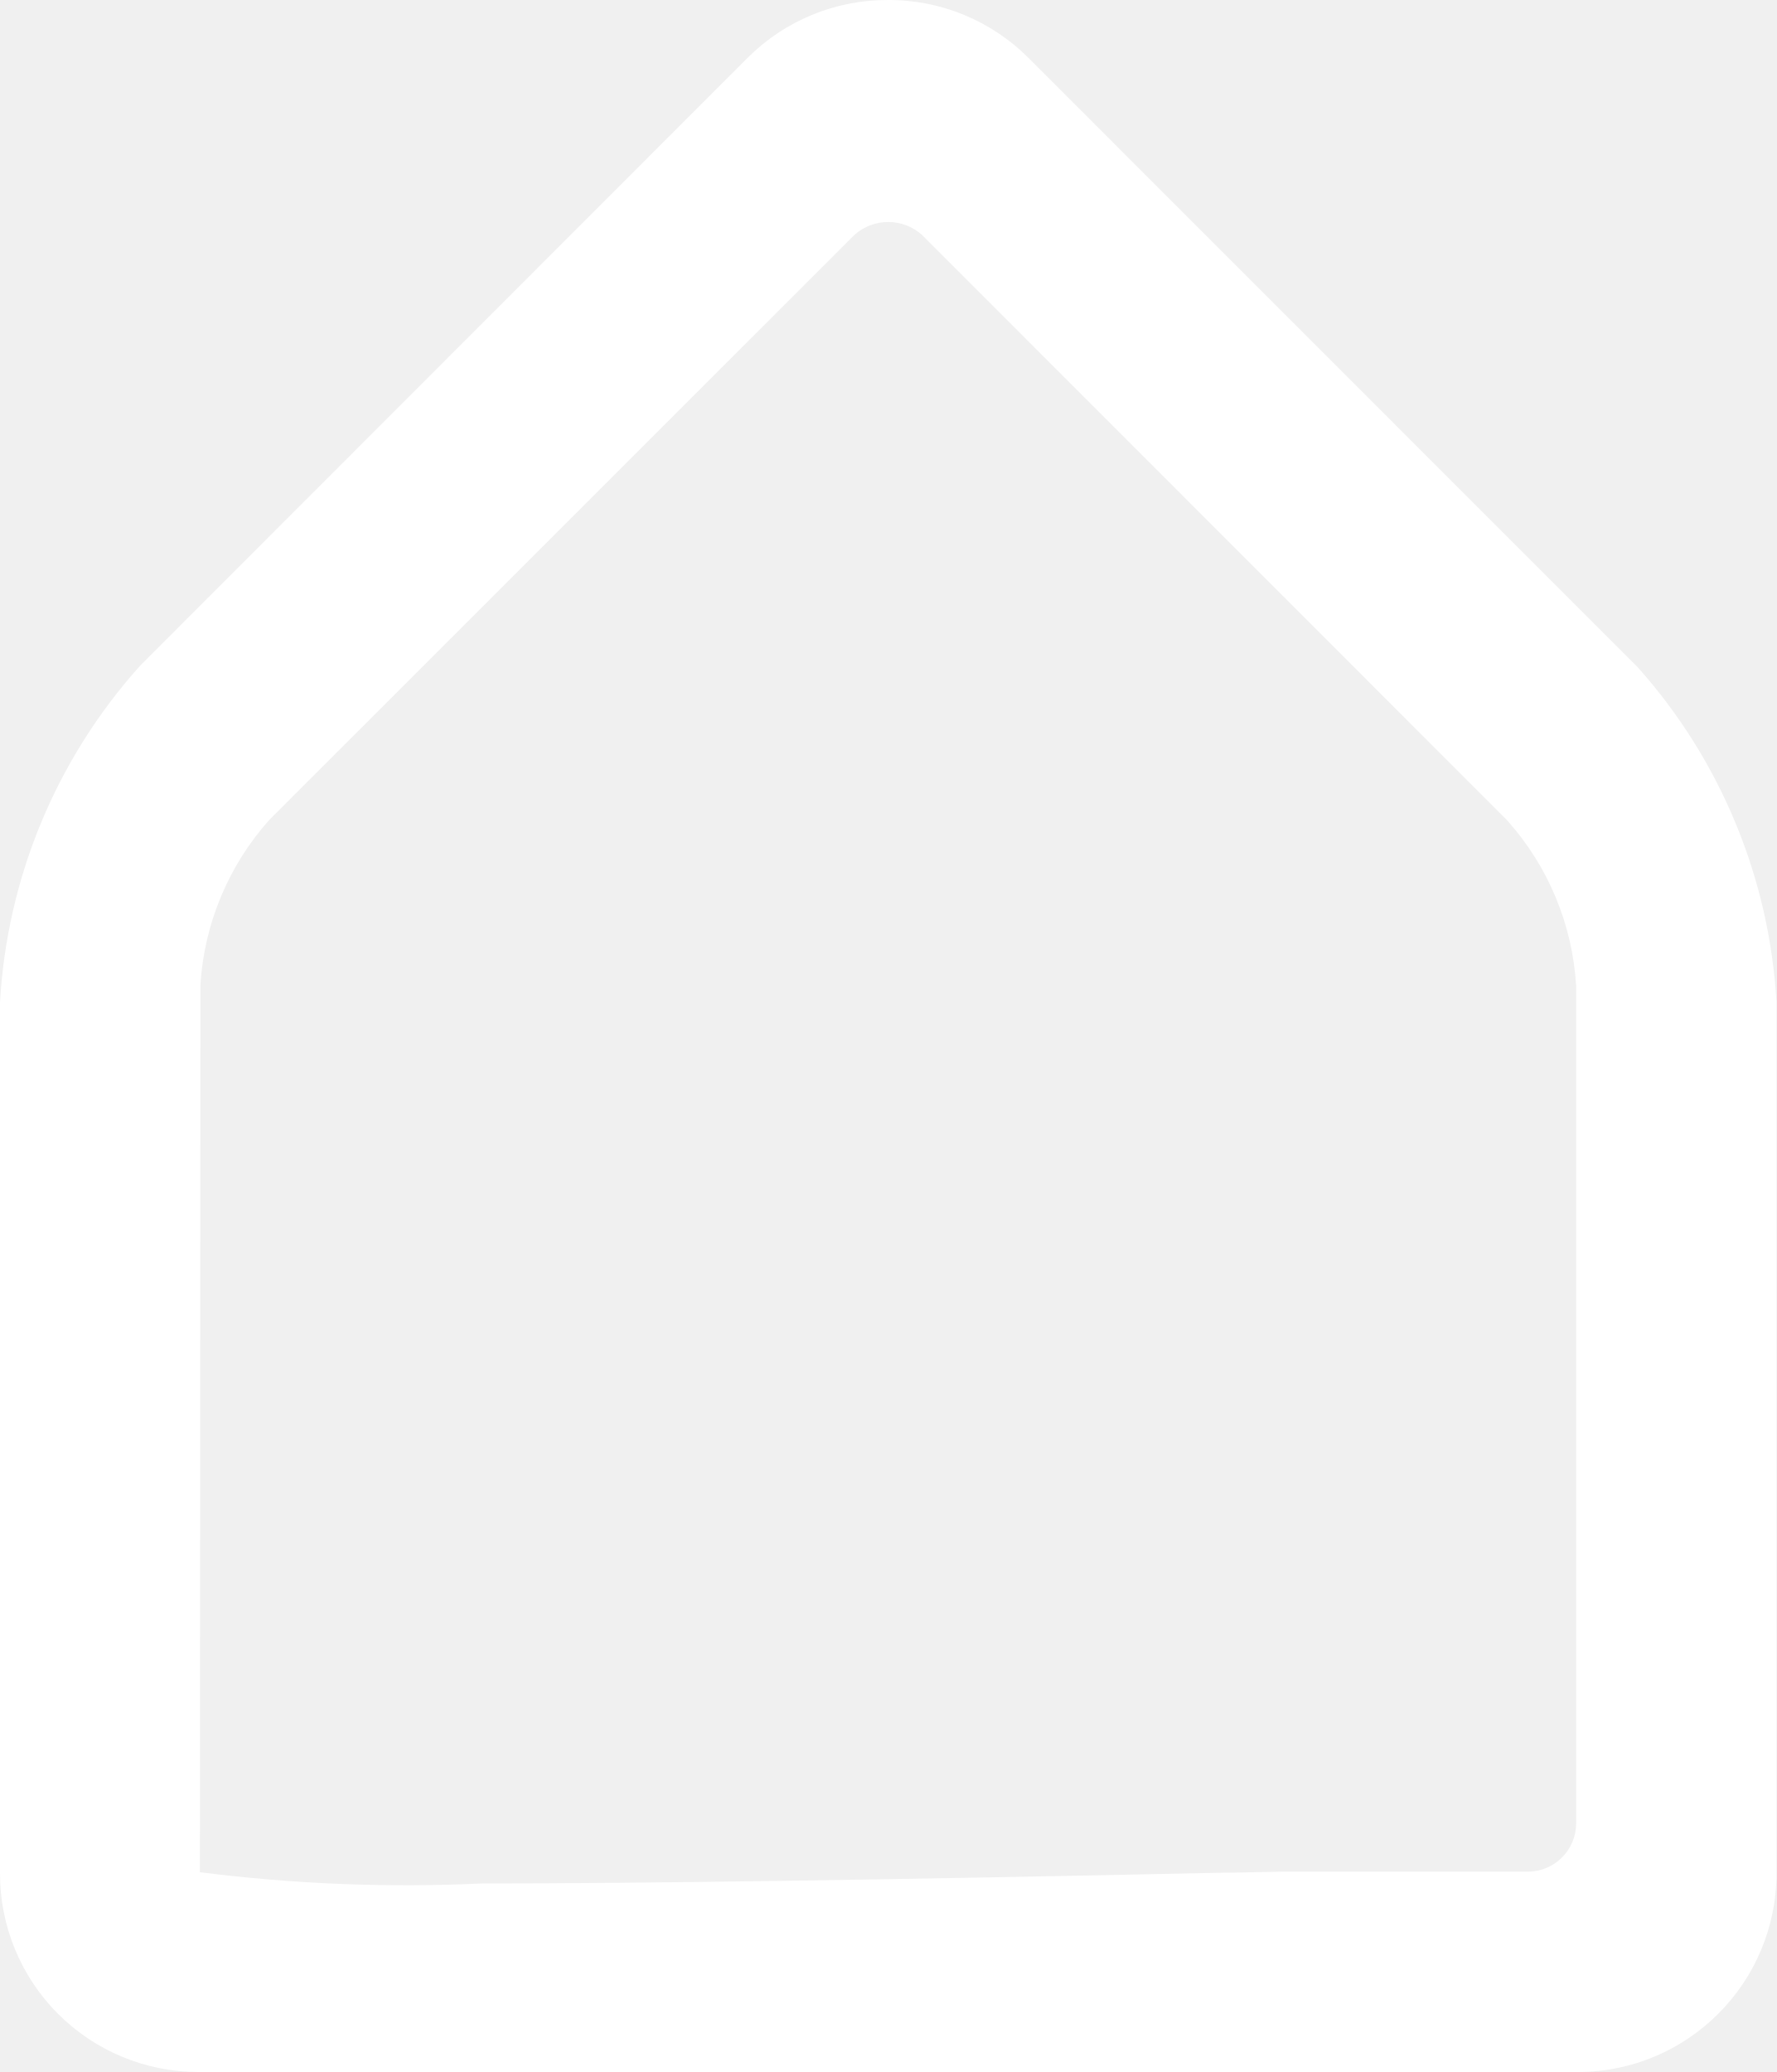
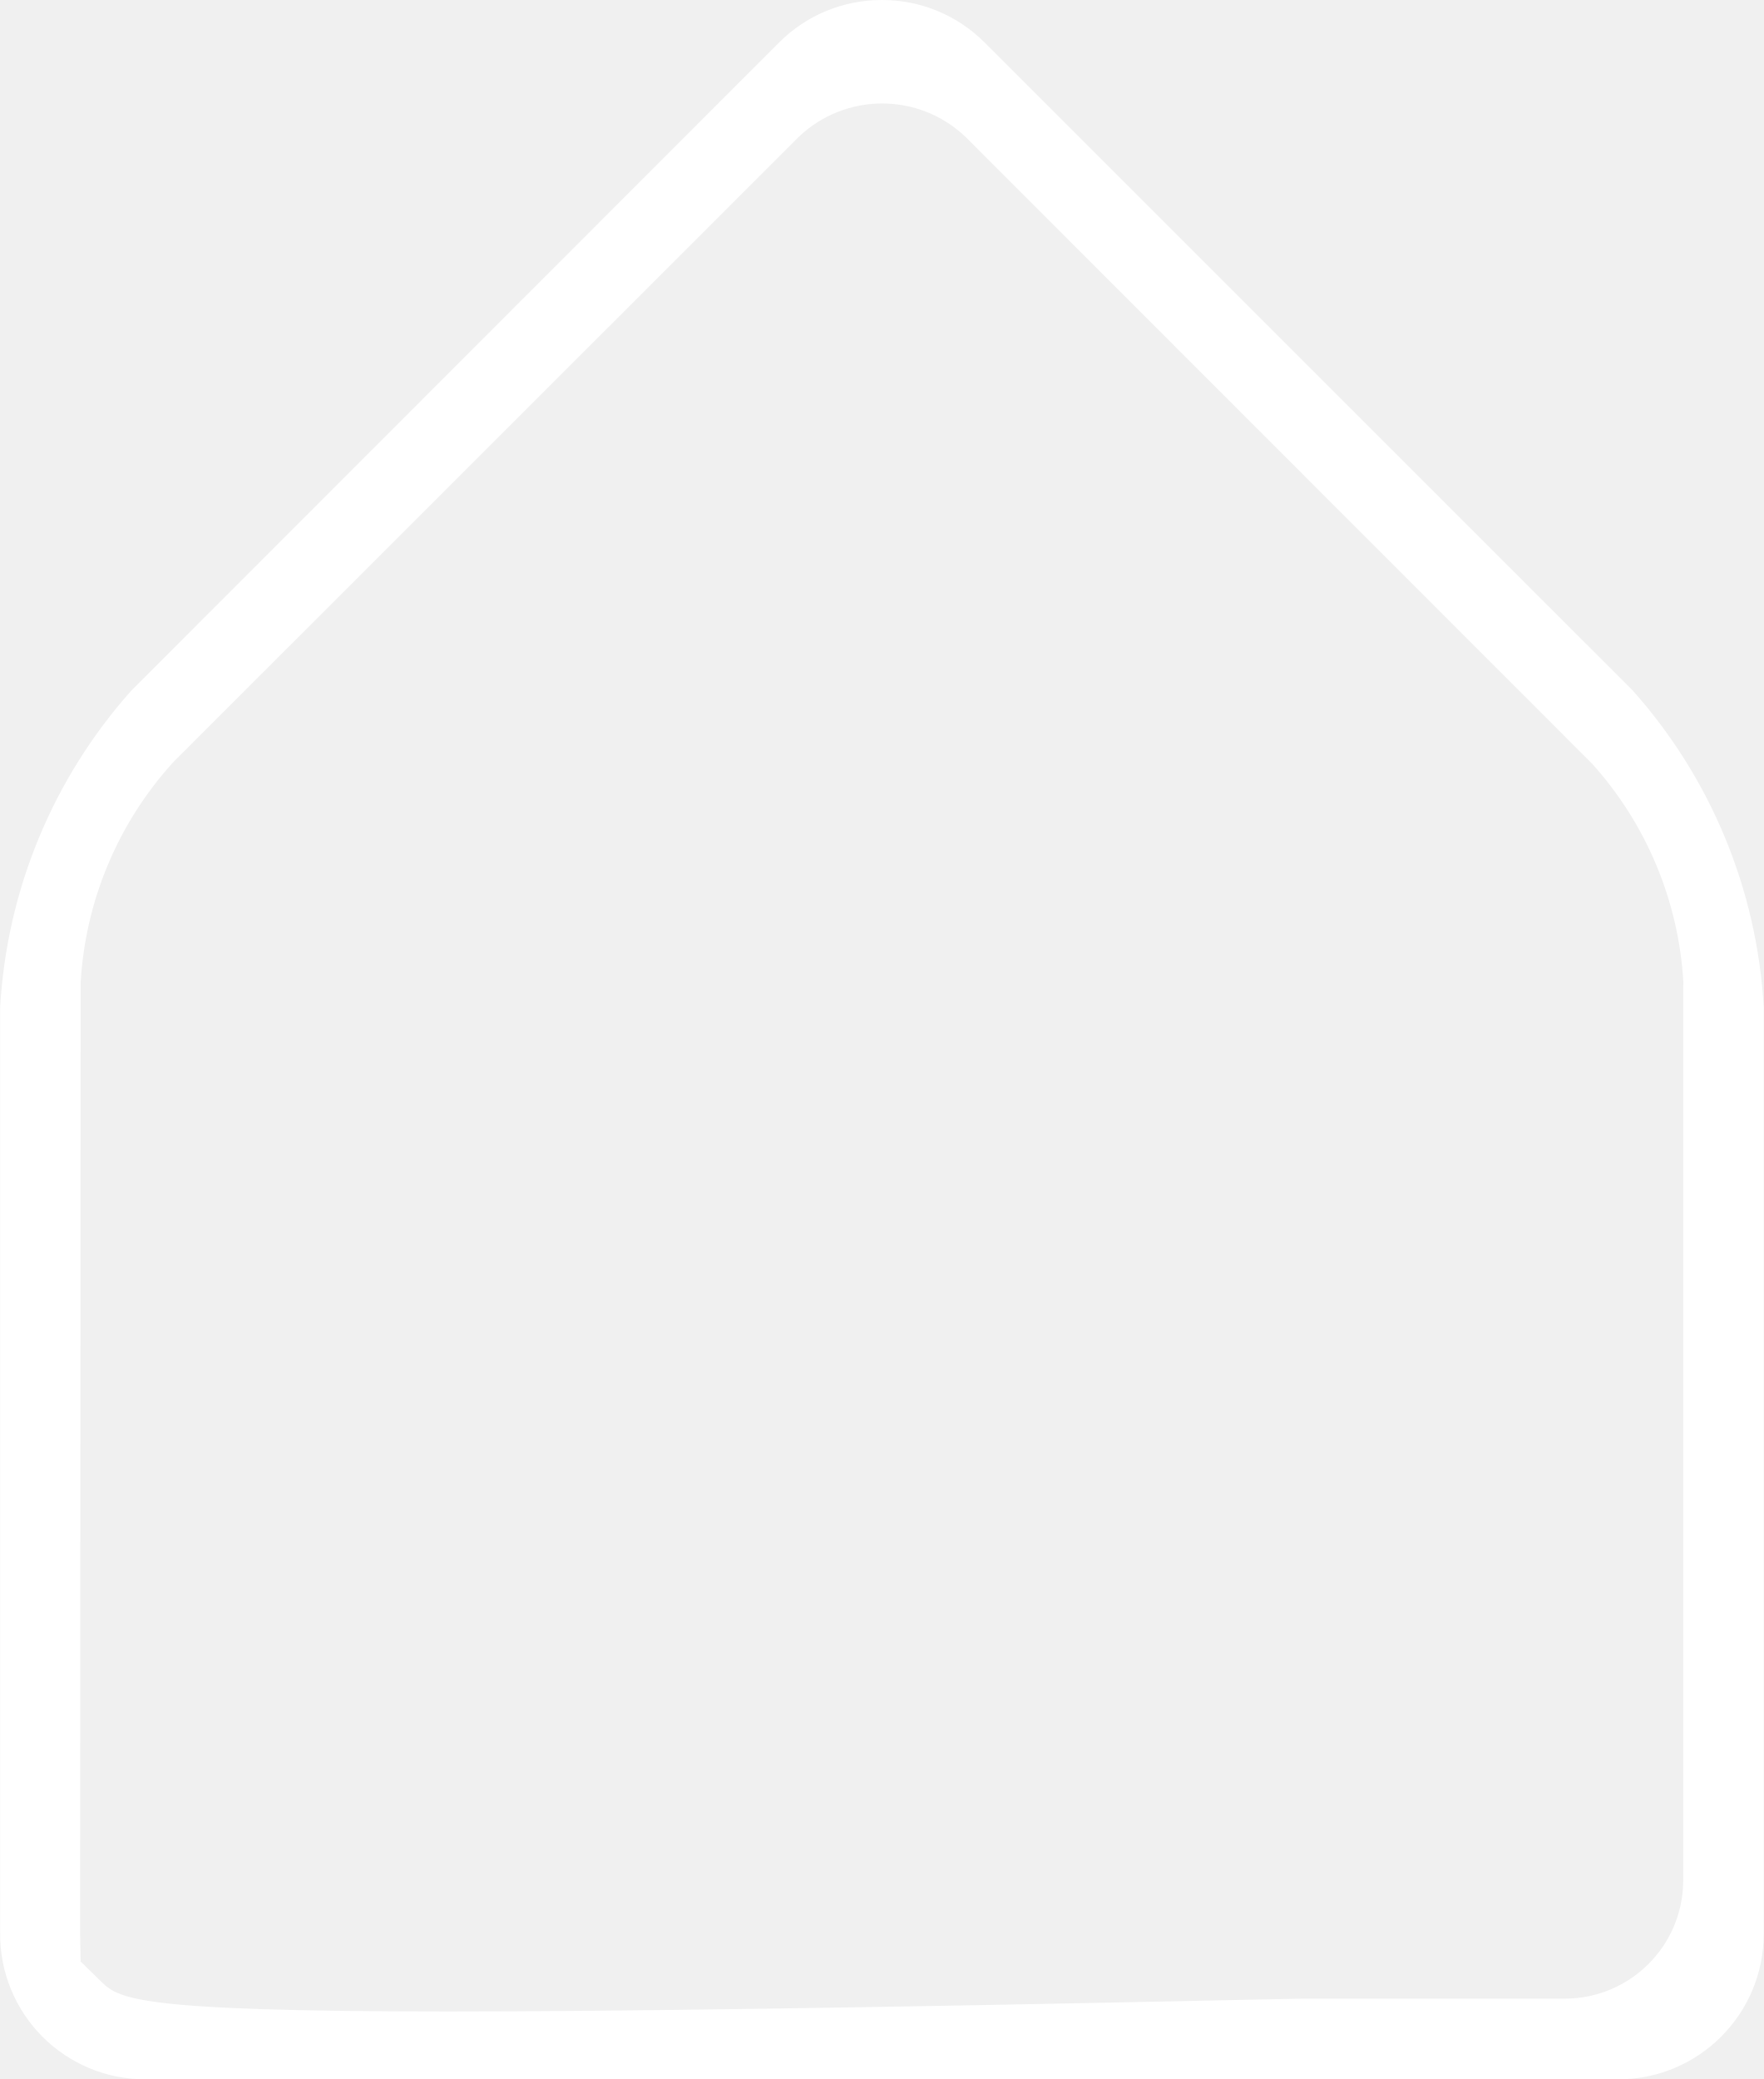
- <svg xmlns="http://www.w3.org/2000/svg" width="28.401" height="33.125" viewBox="0 0 28.401 33.125">
-   <g id="noun_Home_1315561" data-name="noun Home 1315561" transform="translate(1 1)">
-     <g id="Groupe_2" data-name="Groupe 2" transform="translate(0 0)">
-       <g id="Groupe_51892" data-name="Groupe 51892" transform="translate(0 0)">
-         <path id="Tracé_80328" data-name="Tracé 80328" d="M130.482,314.615a2.163,2.163,0,0,0-1.54-.638h0a2.164,2.164,0,0,0-1.541.639l-9.694,9.7a7.79,7.79,0,0,0-1.964,4.744v13.862a2.171,2.171,0,0,0,2.169,2.185h22.062a2.178,2.178,0,0,0,2.169-2.182V329.055a7.782,7.782,0,0,0-1.964-4.744Zm10.456,14.13v13.4a1.773,1.773,0,0,1-1.761,1.754h-3.934c-.062,0-.386.007-.9.018-5.663.121-9.406.174-11.894.174-4.738,0-4.932-.191-5.209-.462l-.292-.286-.008-.425.008-14.228a5.367,5.367,0,0,1,1.367-3.281l.035-.037,9.346-9.344a1.808,1.808,0,0,1,2.5,0l9.377,9.381a5.354,5.354,0,0,1,1.368,3.283Z" transform="translate(-115.741 -313.977)" fill="#fff" />
-         <path id="Tracé_80328_-_Contour" data-name="Tracé 80328 - Contour" d="M128.94,312.977h0a3.156,3.156,0,0,1,2.248.931l9.735,9.737A8.791,8.791,0,0,1,143.141,329l0,.055v13.865a3.179,3.179,0,0,1-3.167,3.182H117.91a3.171,3.171,0,0,1-3.169-3.185l0-13.917a8.8,8.8,0,0,1,2.217-5.355L117,323.6l9.694-9.7A3.157,3.157,0,0,1,128.94,312.977Zm9.9,13.119-9.358-9.362a.811.811,0,0,0-1.084,0l-9.353,9.352a4.364,4.364,0,0,0-1.1,2.633l-.008,14.189h0a26.091,26.091,0,0,0,4.509.18c2.561,0,6.334-.055,11.873-.173l.138,0c.511-.011.721-.016.786-.016h3.932a.773.773,0,0,0,.763-.761v-13.4A4.352,4.352,0,0,0,138.842,326.1Z" transform="translate(-115.741 -313.977)" fill="#fff" />
-       </g>
-     </g>
+ <svg xmlns="http://www.w3.org/2000/svg" width="26.401" height="31.125" viewBox="0 0 26.401 31.125">
+   <g id="Groupe_51892" data-name="Groupe 51892" transform="translate(0 0)">
+     <path id="Tracé_80328" data-name="Tracé 80328" d="M130.482,314.615a2.163,2.163,0,0,0-1.54-.638h0a2.164,2.164,0,0,0-1.541.639l-9.694,9.7a7.79,7.79,0,0,0-1.964,4.744v13.862a2.171,2.171,0,0,0,2.169,2.185h22.062a2.178,2.178,0,0,0,2.169-2.182V329.055a7.782,7.782,0,0,0-1.964-4.744Zm10.456,14.13v13.4a1.773,1.773,0,0,1-1.761,1.754h-3.934c-.062,0-.386.007-.9.018-5.663.121-9.406.174-11.894.174-4.738,0-4.932-.191-5.209-.462l-.292-.286-.008-.425.008-14.228a5.367,5.367,0,0,1,1.367-3.281l.035-.037,9.346-9.344a1.808,1.808,0,0,1,2.5,0l9.377,9.381a5.354,5.354,0,0,1,1.368,3.283Z" transform="translate(-115.741 -313.977)" fill="#fff" />
  </g>
</svg>
